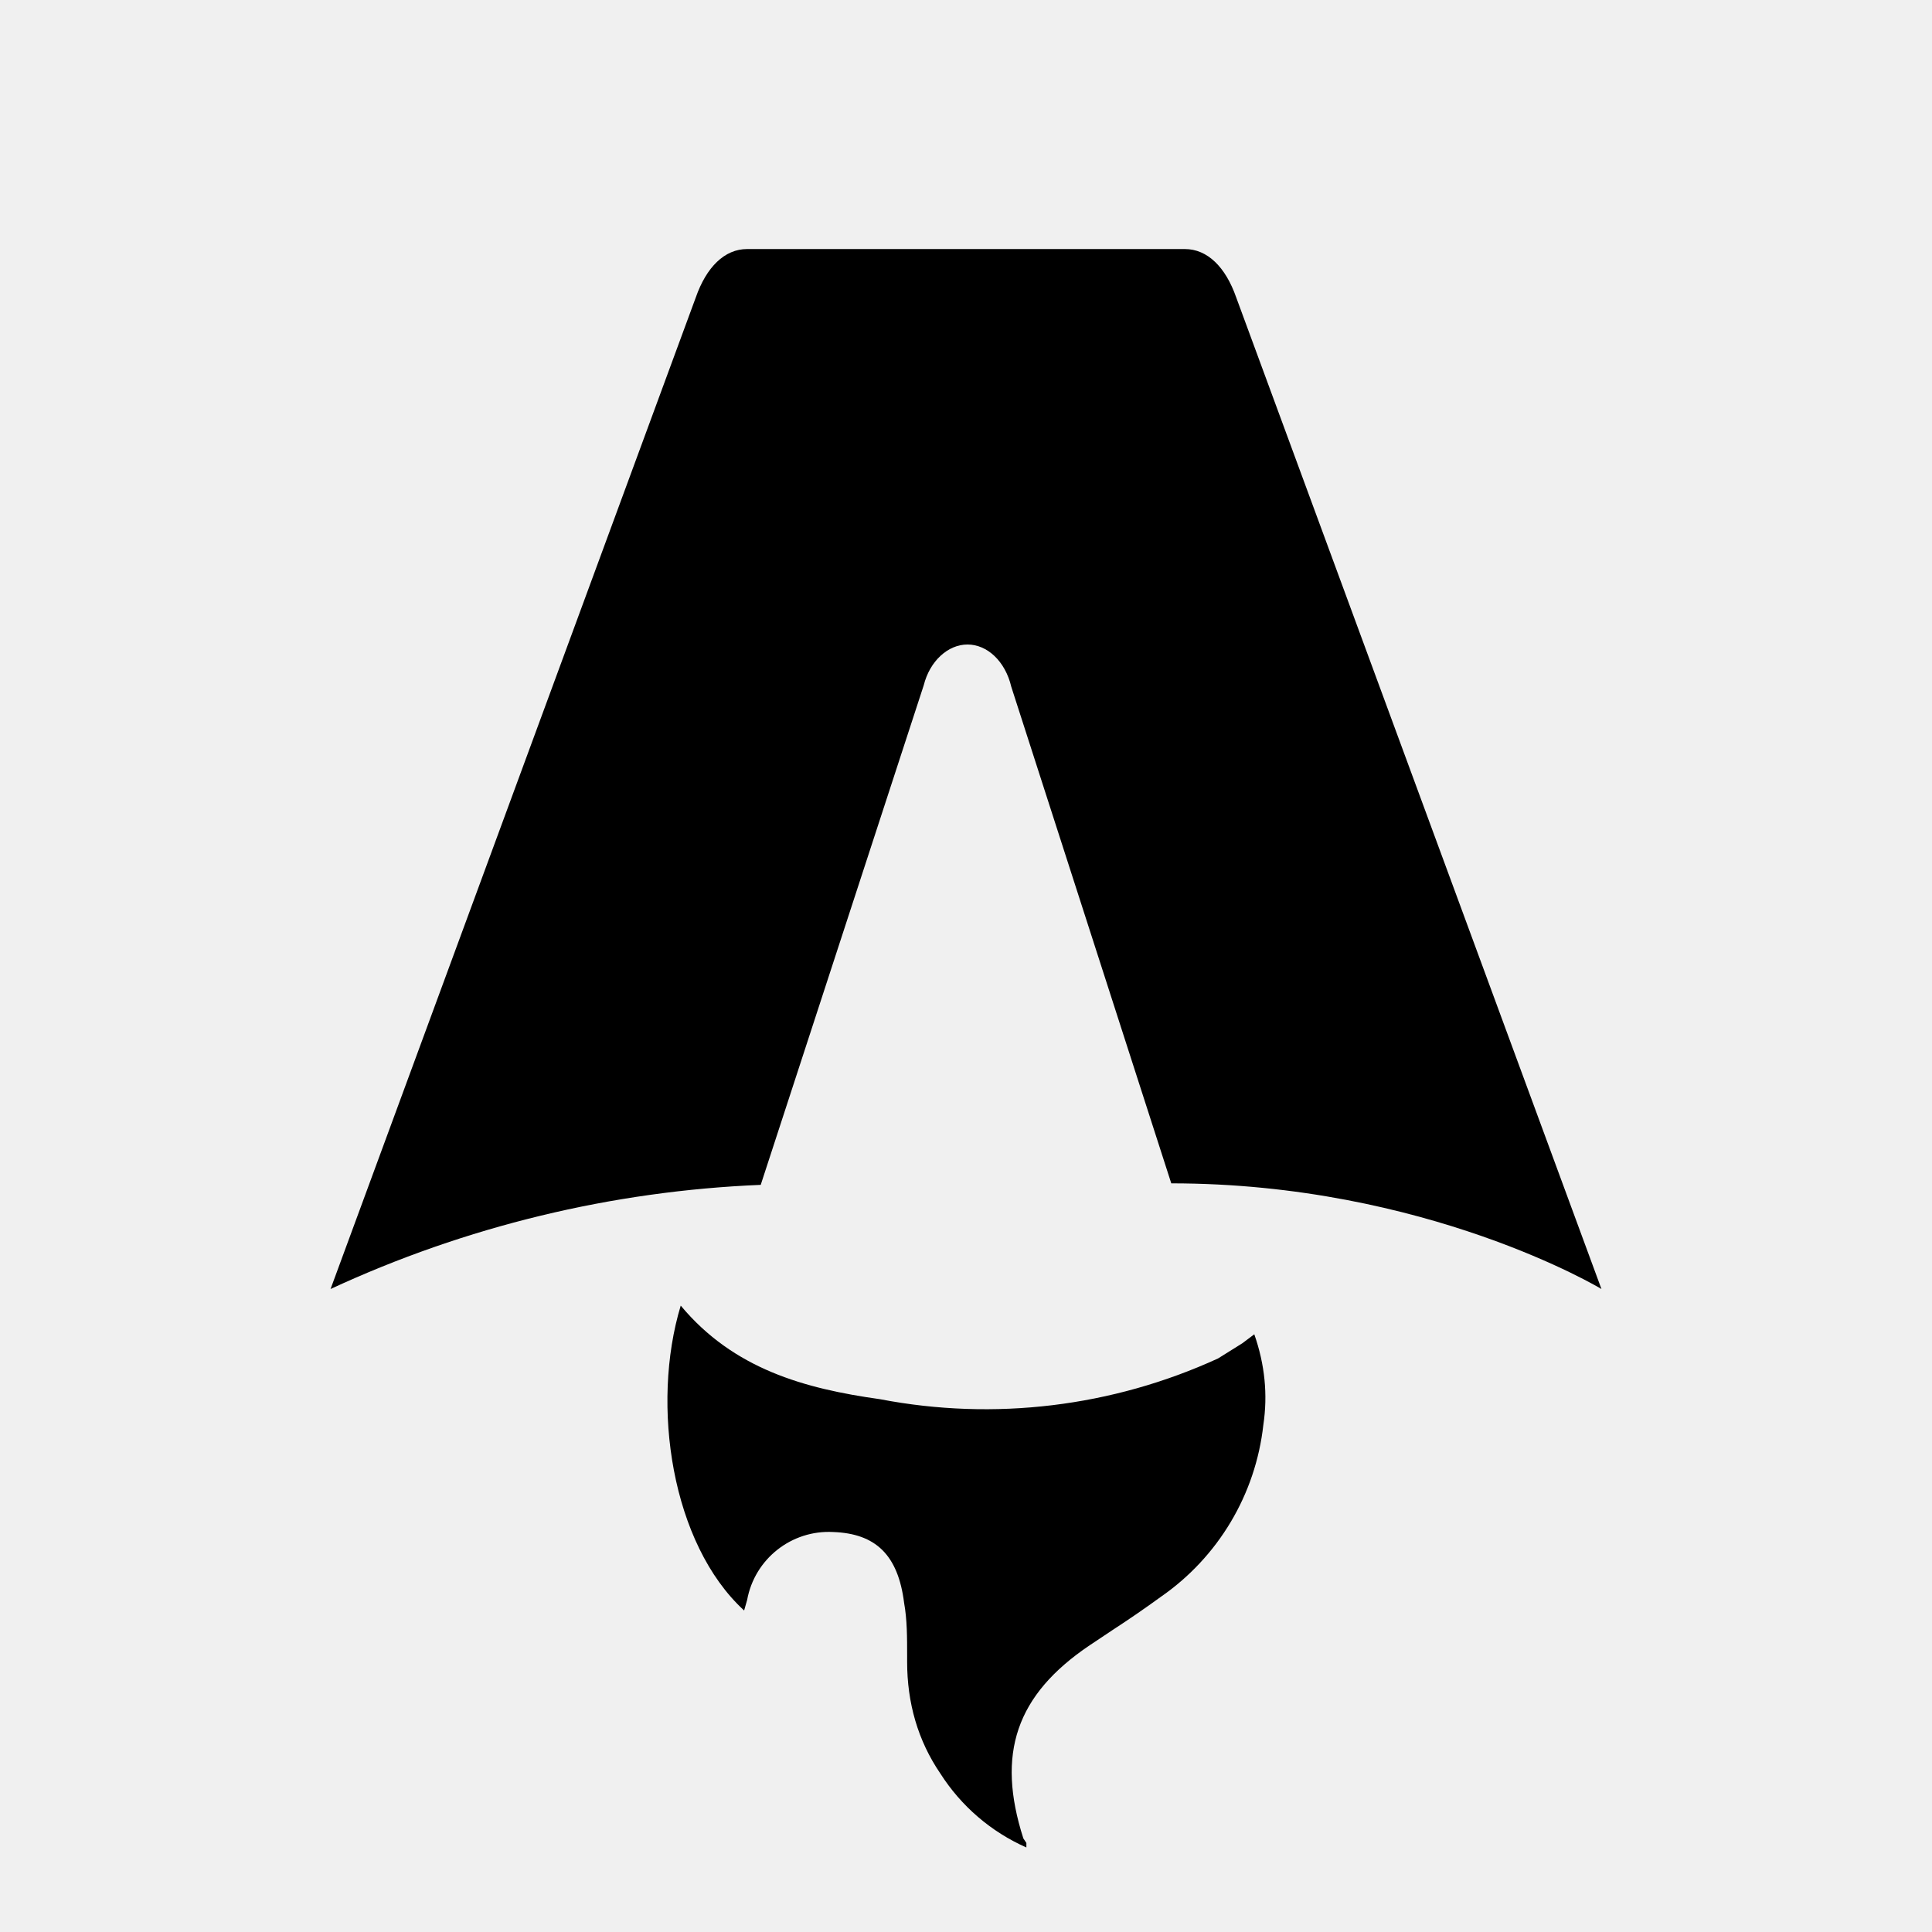
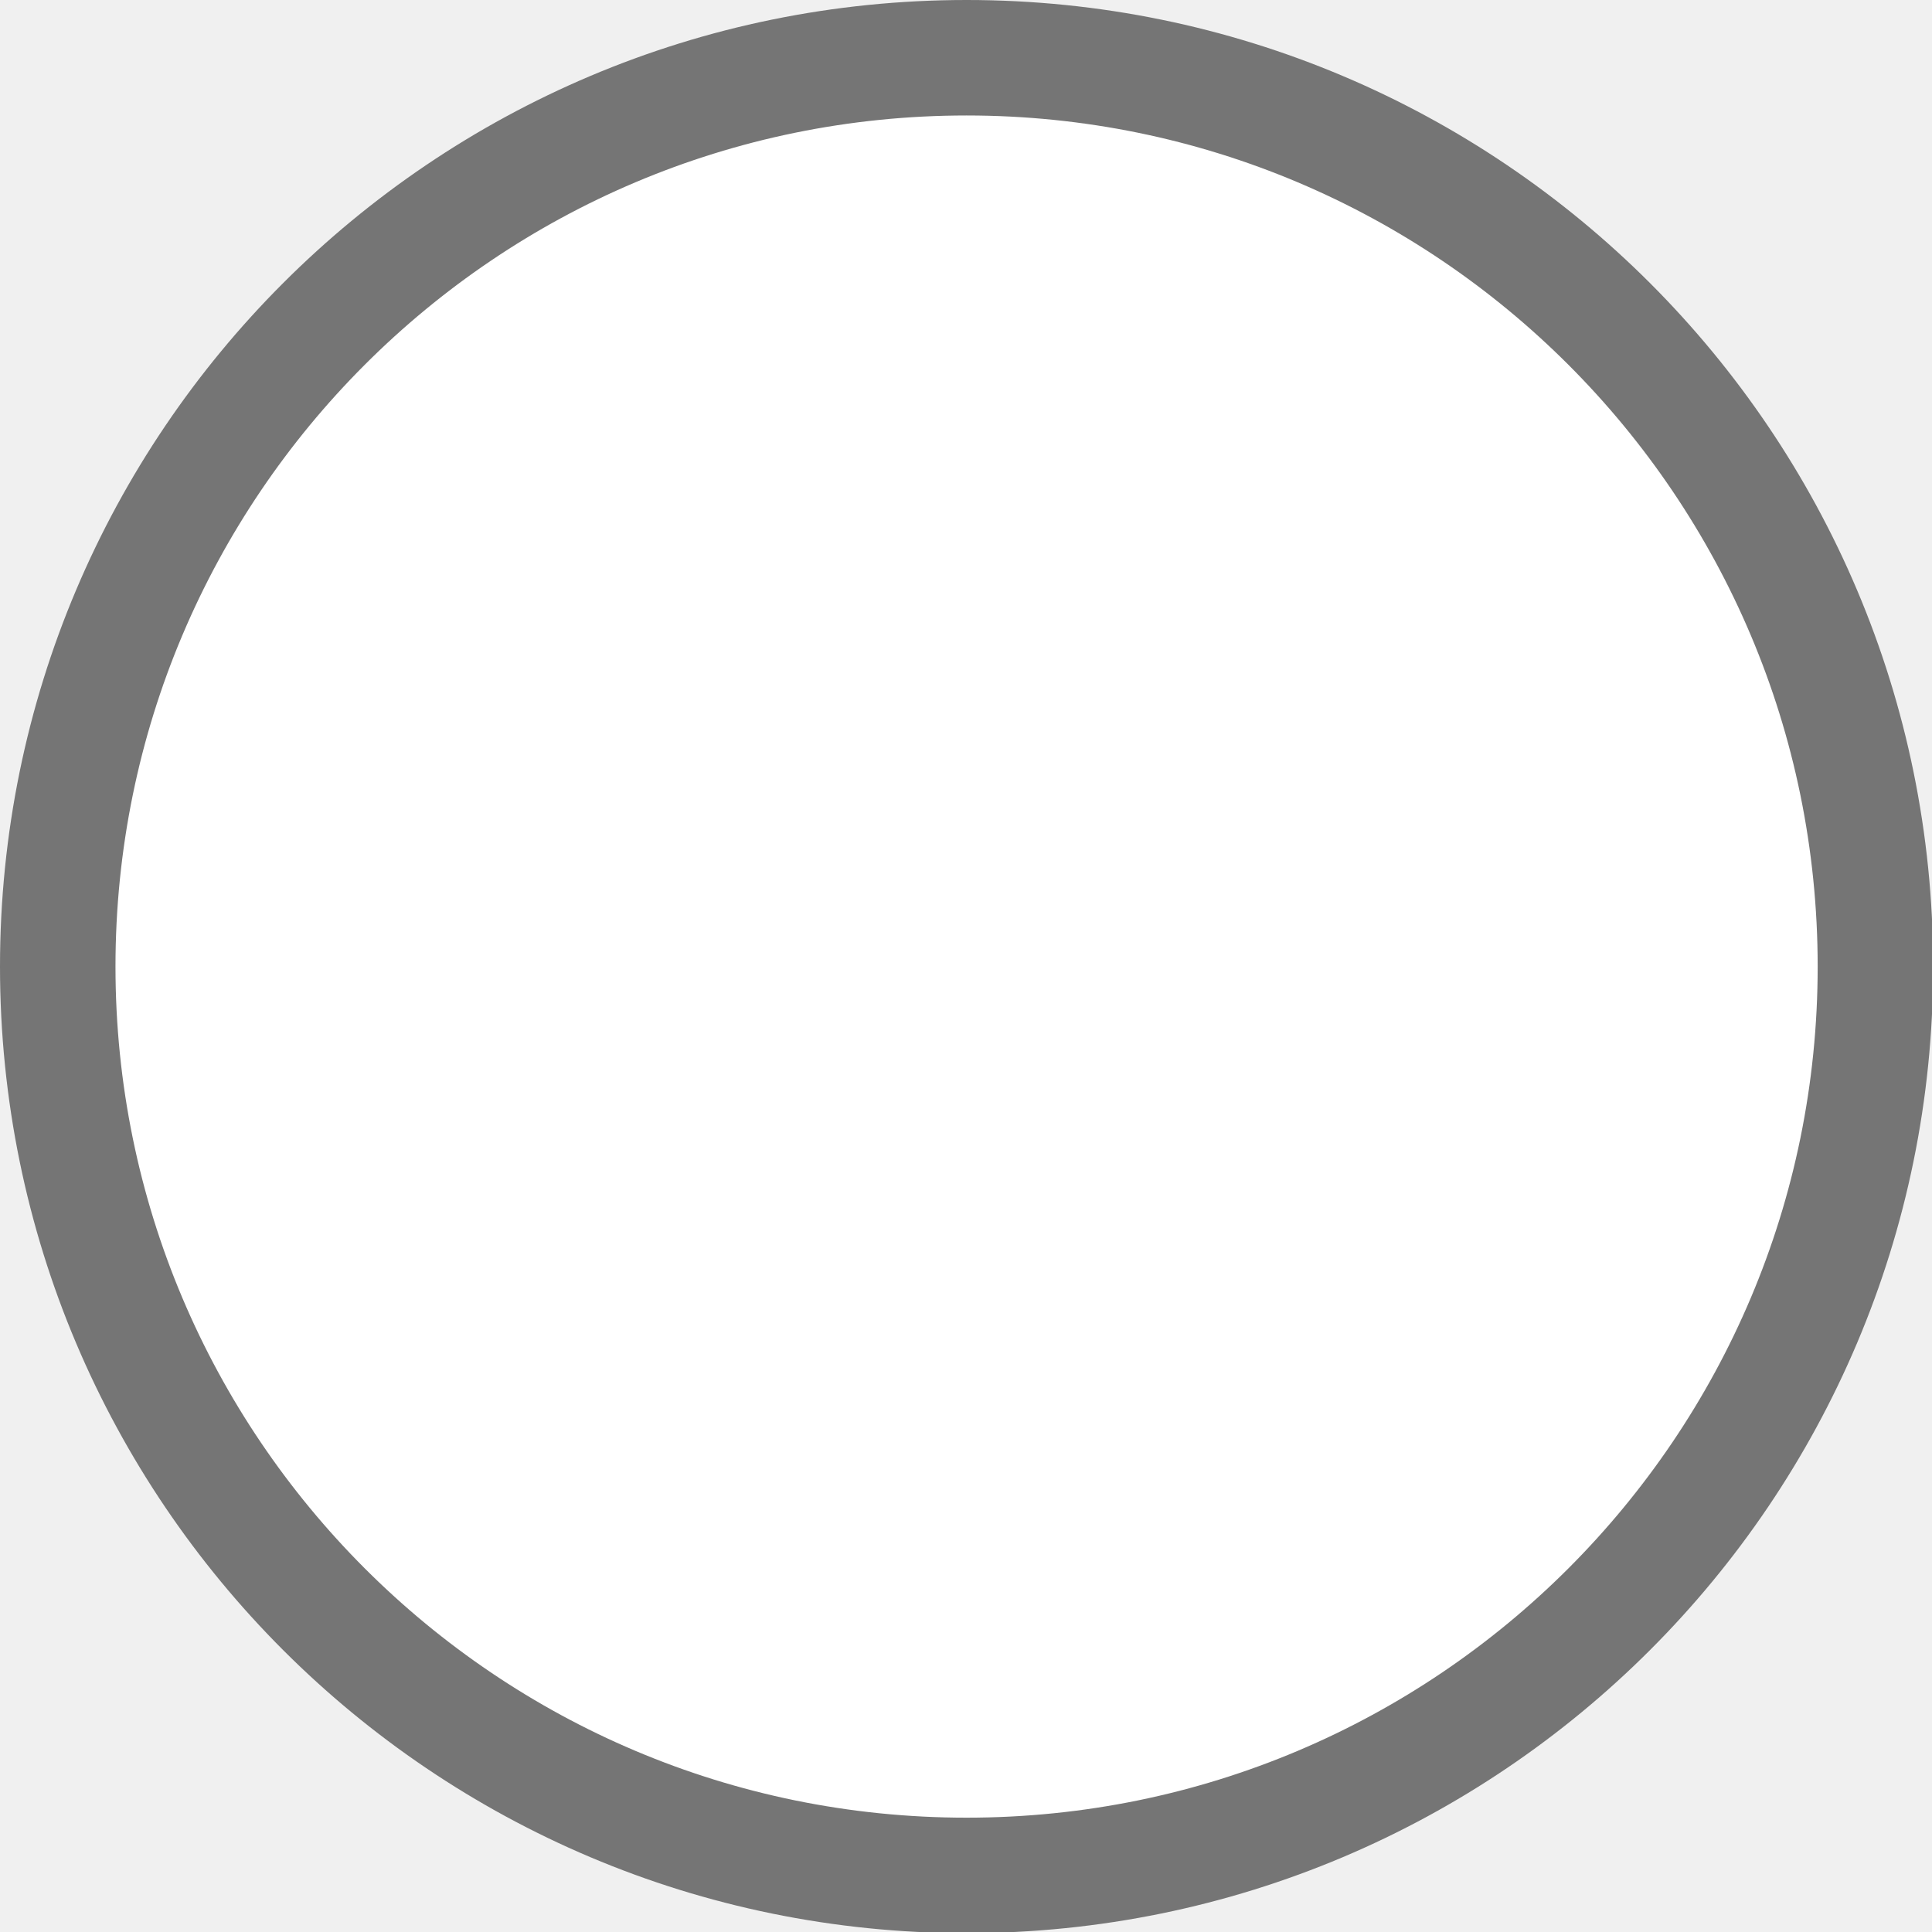
- <svg xmlns="http://www.w3.org/2000/svg" fill="none" viewBox="0 0 128 128">
-   <path d="M50.4 78.5a75.1 75.1 0 0 0-28.5 6.9l24.2-65.7c.7-2 1.9-3.2 3.4-3.2h29c1.5 0 2.7 1.2 3.4 3.2l24.2 65.7s-11.6-7-28.5-7L67 45.5c-.4-1.7-1.6-2.8-2.9-2.8-1.3 0-2.5 1.1-2.9 2.7L50.4 78.5Zm-1.1 28.2Zm-4.2-20.2c-2 6.6-.6 15.8 4.2 20.2a17.5 17.5 0 0 1 .2-.7 5.5 5.5 0 0 1 5.7-4.5c2.8.1 4.3 1.5 4.7 4.7.2 1.1.2 2.3.2 3.5v.4c0 2.7.7 5.2 2.2 7.4a13 13 0 0 0 5.7 4.9v-.3l-.2-.3c-1.8-5.6-.5-9.5 4.4-12.8l1.5-1a73 73 0 0 0 3.2-2.2 16 16 0 0 0 6.8-11.4c.3-2 .1-4-.6-6l-.8.6-1.6 1a37 37 0 0 1-22.4 2.7c-5-.7-9.7-2-13.2-6.2Z" />
-   <style>
-         path { fill: #000; }
-         @media (prefers-color-scheme: dark) {
-             path { fill: #FFF; }
-         }
+ <svg xmlns="http://www.w3.org/2000/svg" id="Layer_1" data-name="Layer 1" viewBox="0 0 16.73 16.73">
+   <defs>
+     <style>
+       .cls-1 {
+         fill: #fff;
+         stroke: #757575;
+         stroke-miterlimit: 10;
+       }
    </style>
+   </defs>
+   <circle class="cls-1" cx="8.37" cy="8.37" r="7.87" />
</svg>
